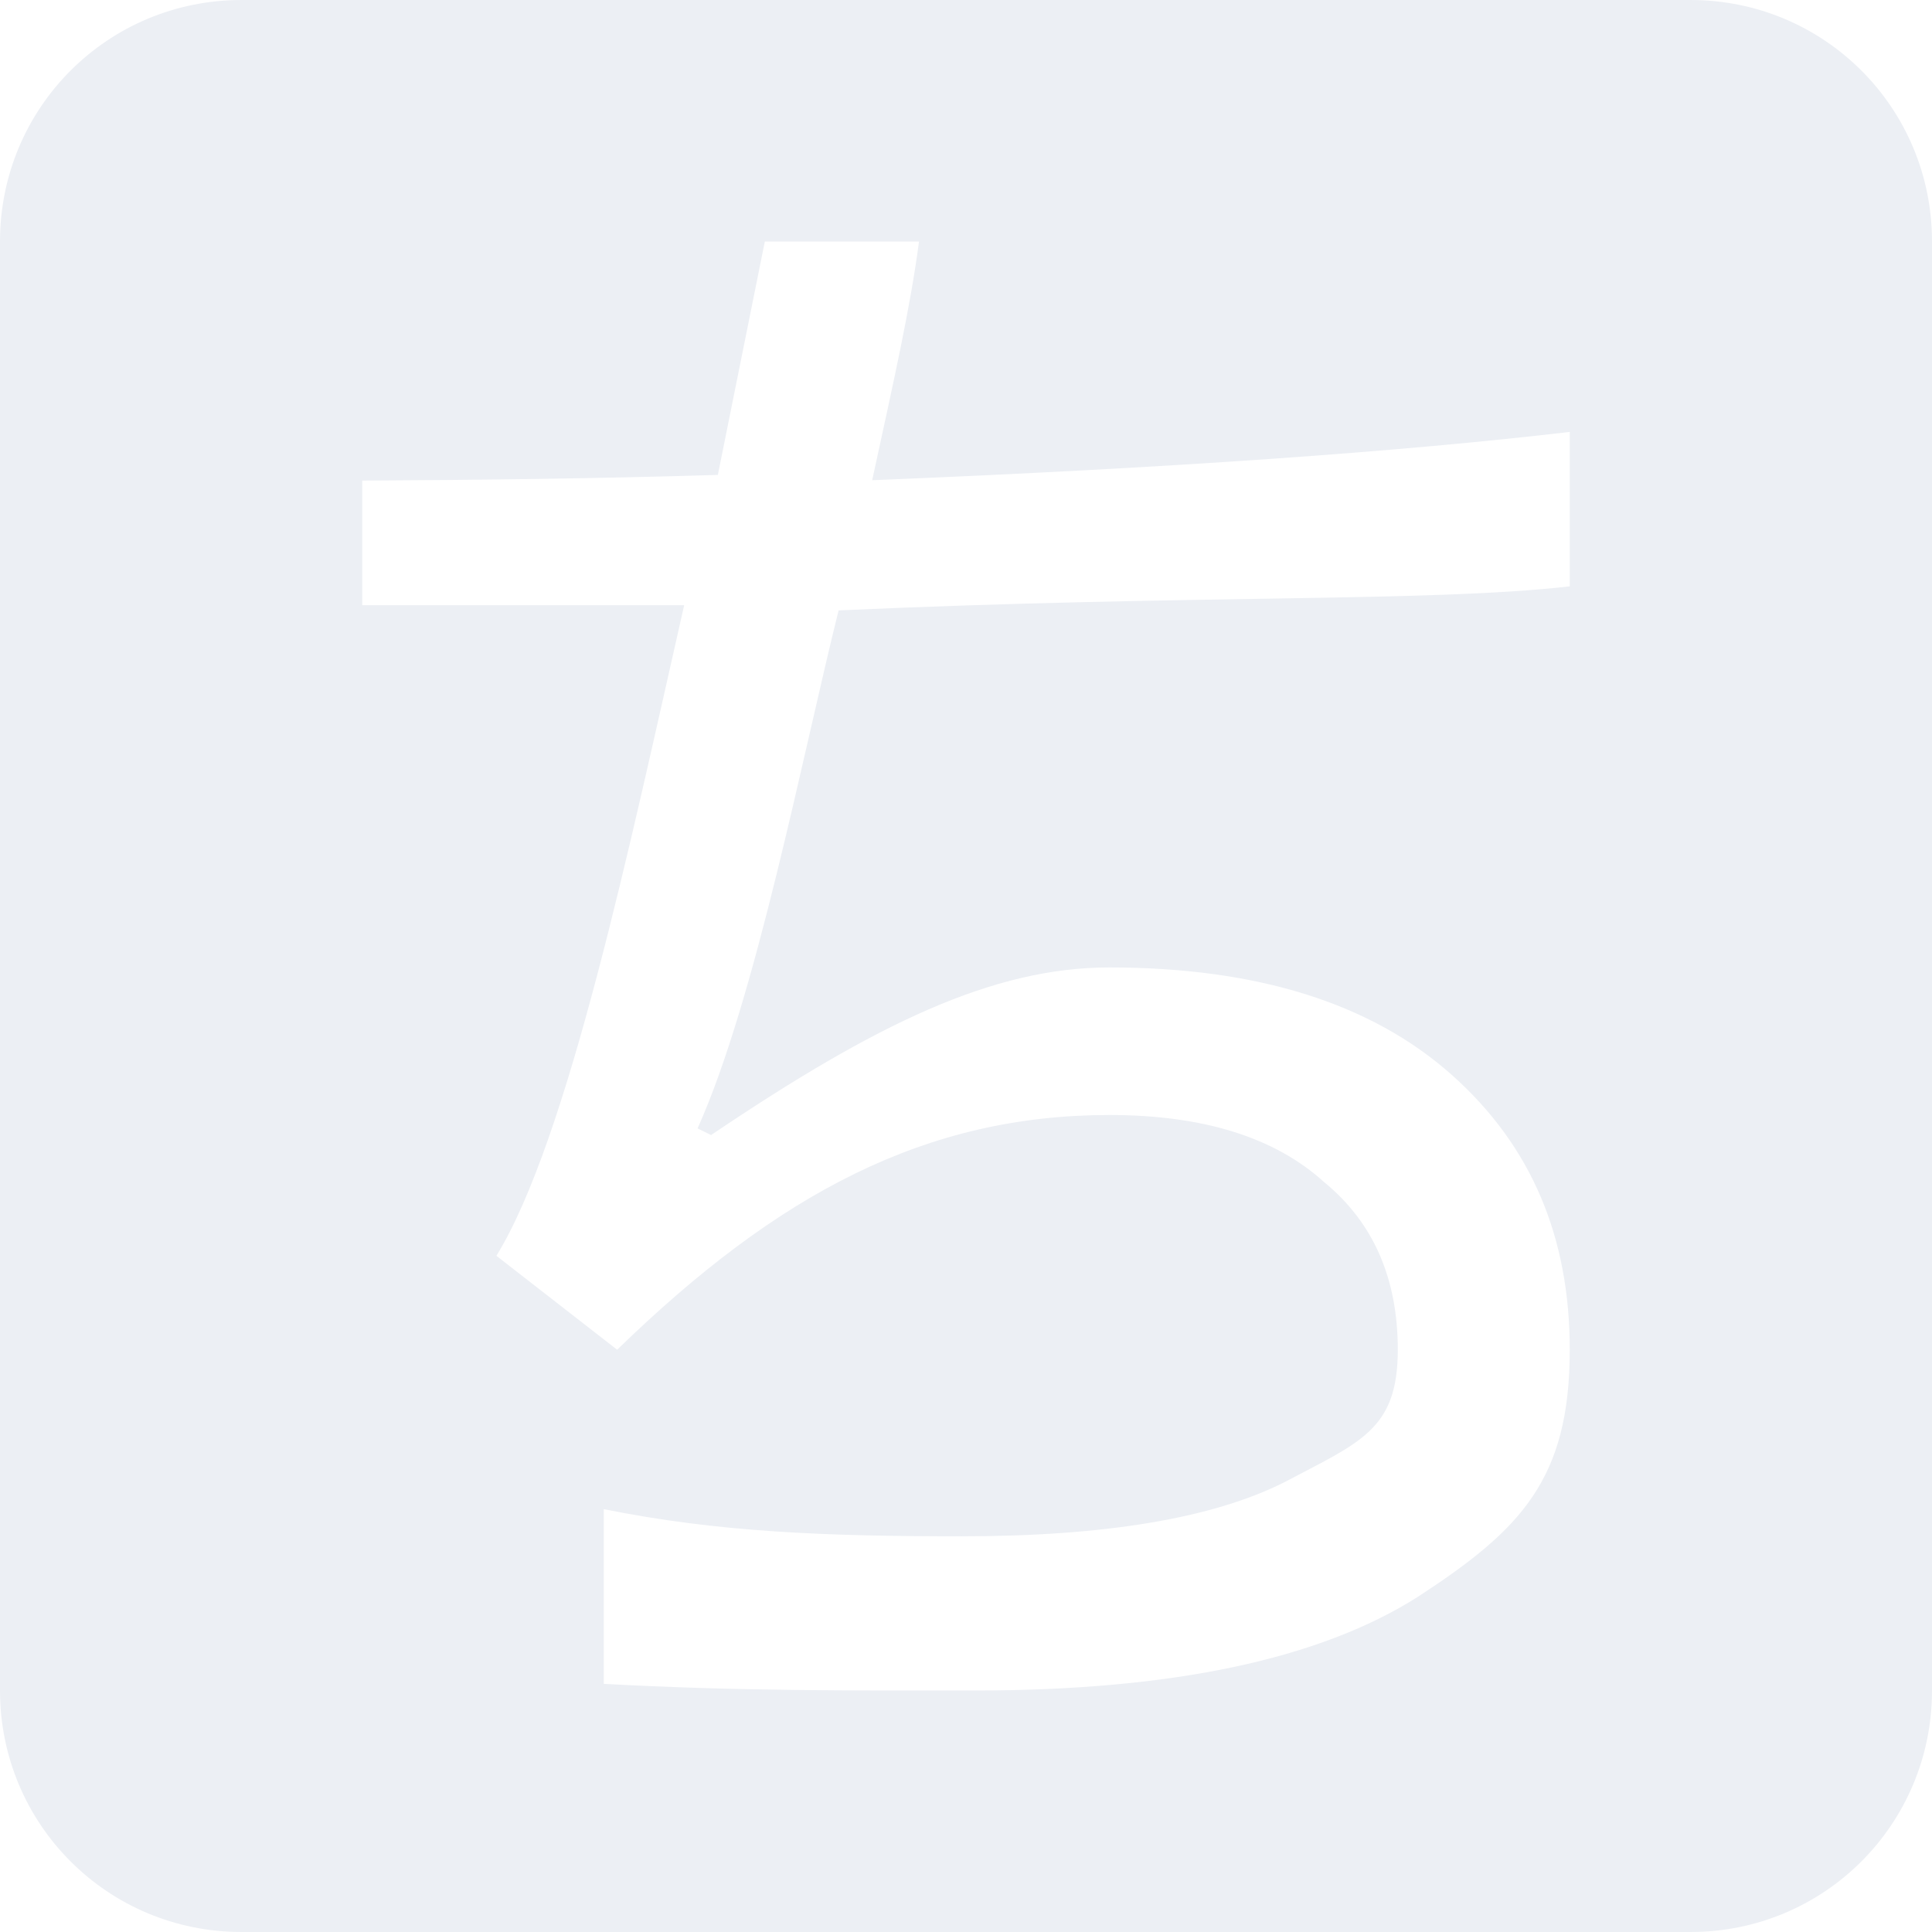
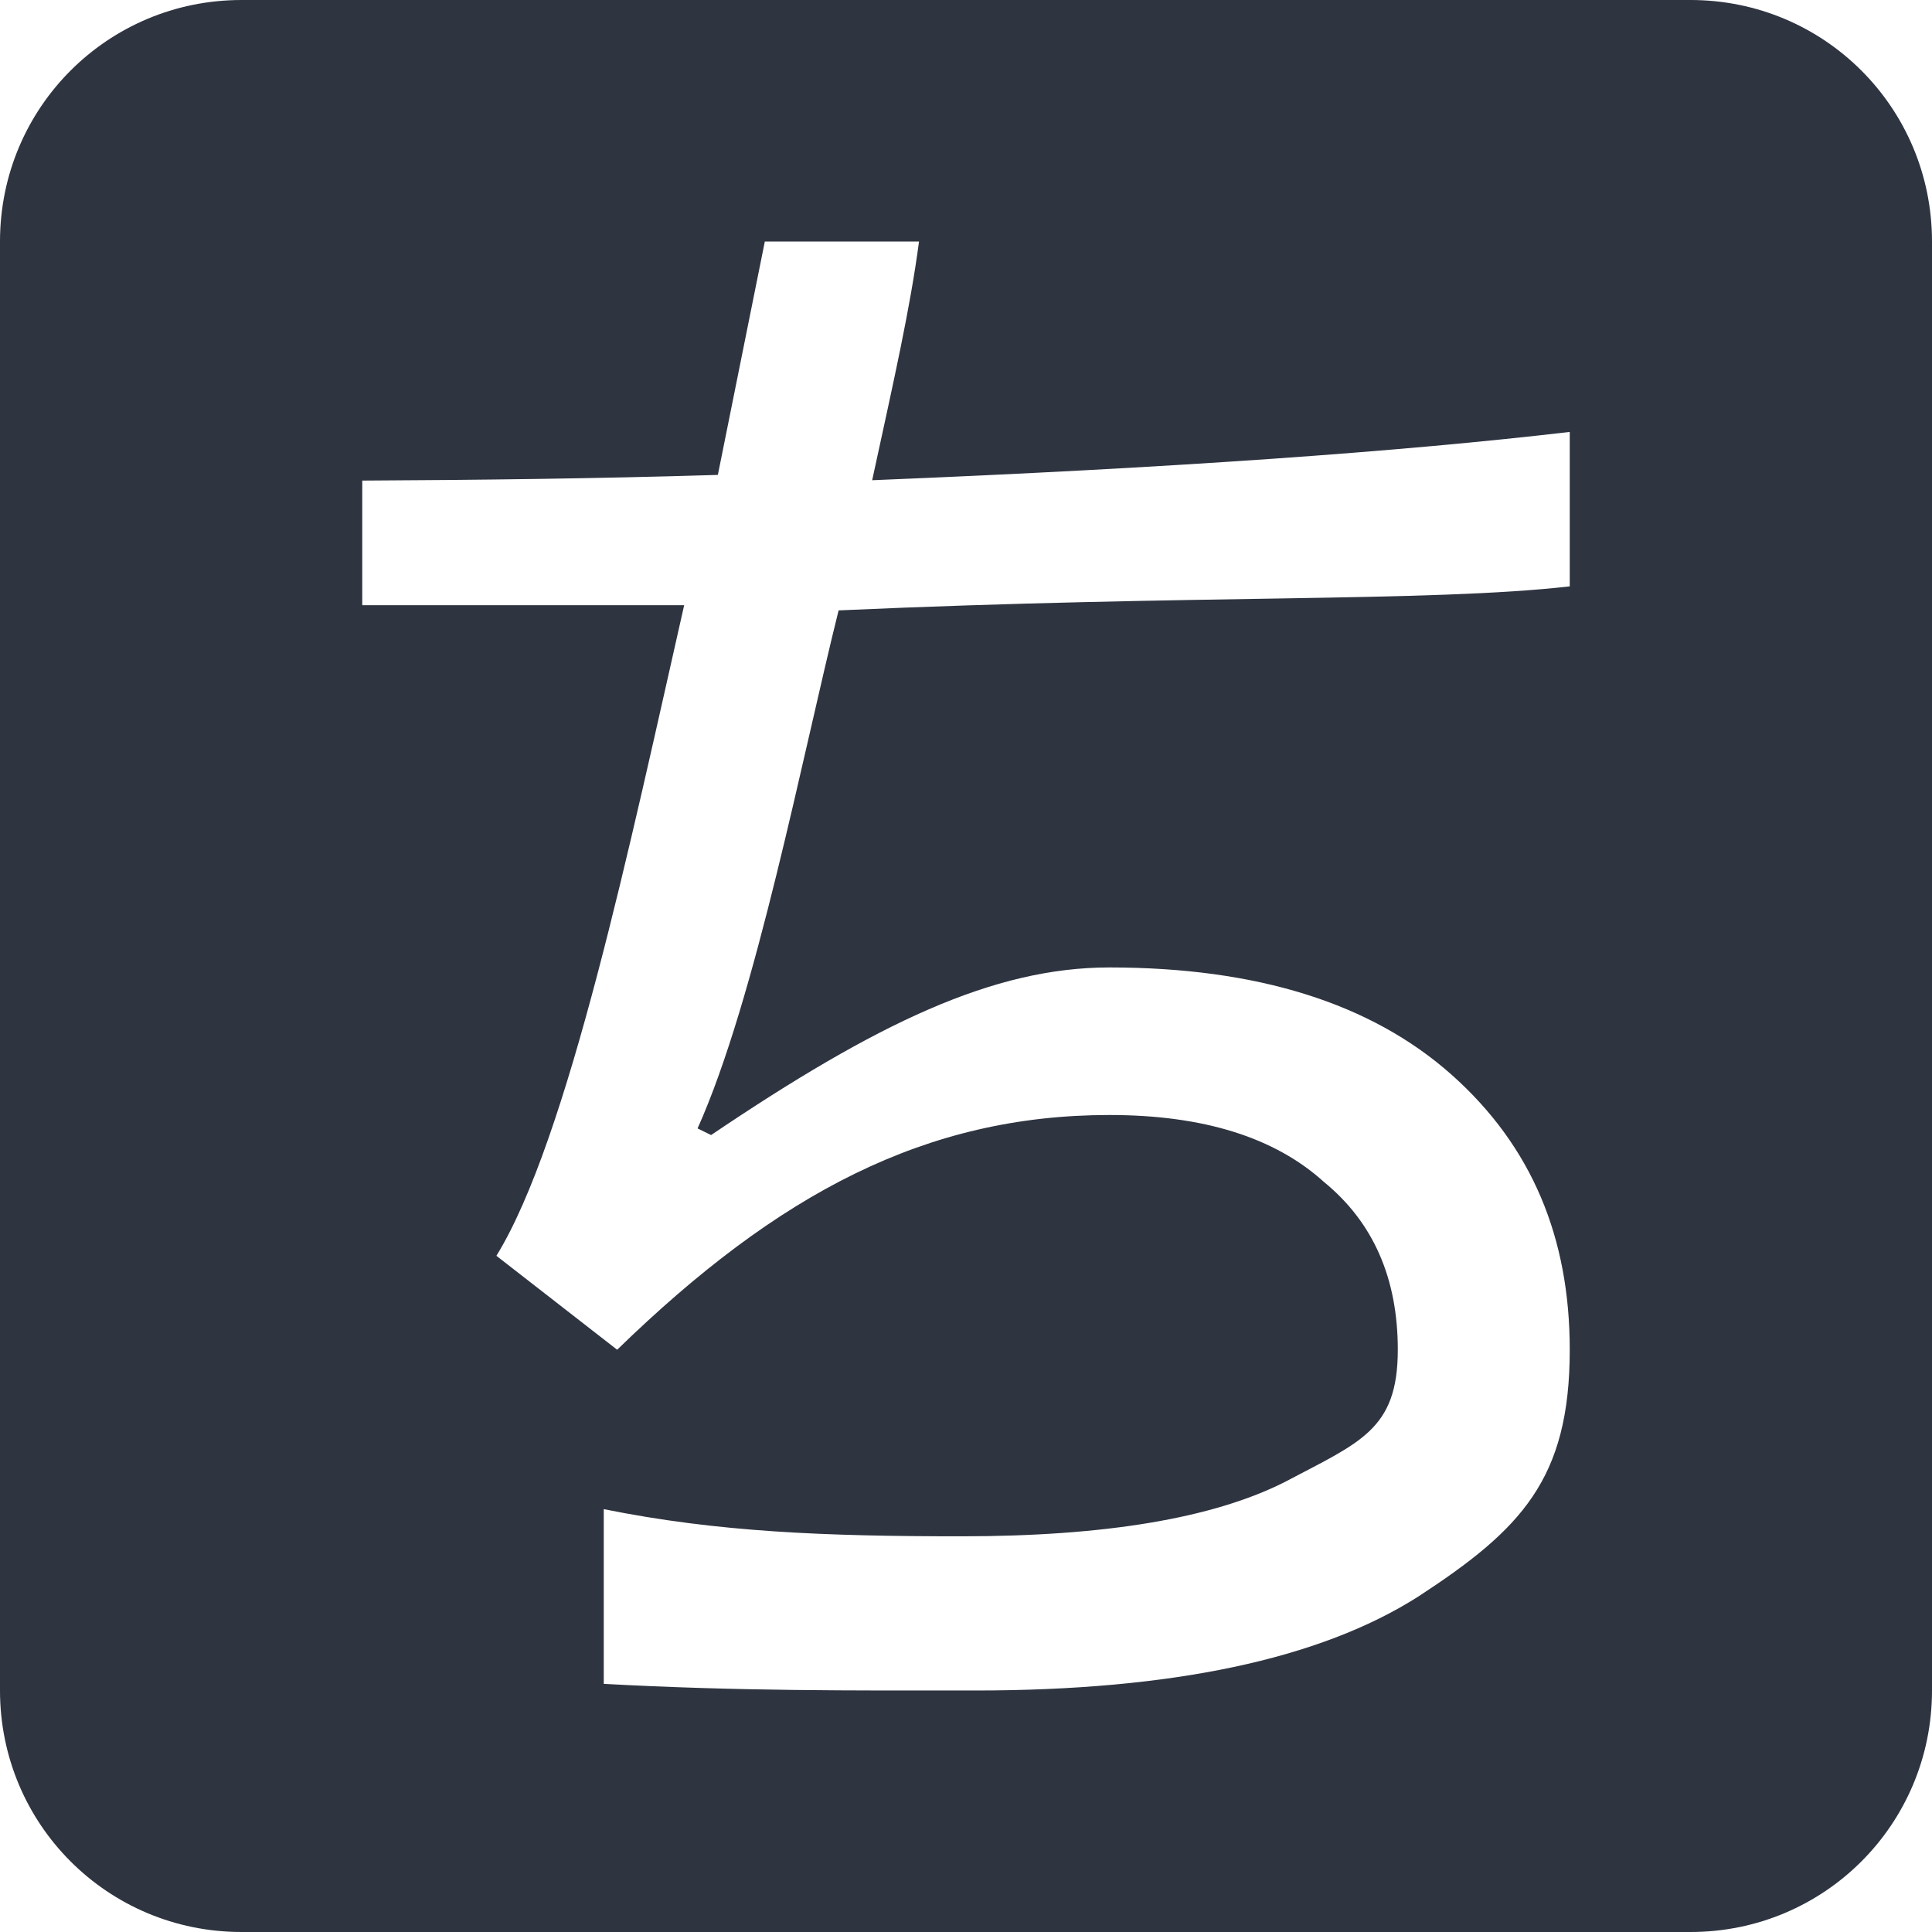
<svg xmlns="http://www.w3.org/2000/svg" width="16" height="16">
  <defs>
    <style id="current-color-scheme" type="text/css" />
  </defs>
-   <path d="M2 0C.892 0 0 .892 0 2v12c0 1.108.892 2 2 2h12c1.108 0 2-.892 2-2V2c0-1.108-.892-2-2-2zm4.334 2h1.277c-.074.556-.203 1.125-.388 1.977 2.507-.102 4.386-.237 5.777-.4v1.279c-1.168.133-3.095.066-6.055.199-.296 1.185-.686 3.217-1.168 4.29l.112.055c1.37-.925 2.336-1.388 3.298-1.388 1.223 0 2.168.296 2.834.888.667.593.979 1.352.979 2.278 0 1.074-.404 1.489-1.256 2.045-.815.518-2.038.777-3.668.777-1.022 0-1.957.006-3.076-.055v-1.447c.944.191 1.838.225 2.965.225 1.185 0 2.075-.149 2.668-.446.629-.333.943-.433.943-1.099 0-.593-.204-1.056-.611-1.389-.408-.37-1-.555-1.777-.555-1.519 0-2.743.647-4.077 1.944l-1-.778c.593-.962 1.11-3.425 1.555-5.388H3V3.98c.96-.005 1.932-.016 2.945-.047z" fill="currentColor" color="#eceff4ff" />
+   <path d="M2 0C.892 0 0 .892 0 2v12c0 1.108.892 2 2 2h12c1.108 0 2-.892 2-2V2c0-1.108-.892-2-2-2zm4.334 2h1.277c-.074.556-.203 1.125-.388 1.977 2.507-.102 4.386-.237 5.777-.4v1.279c-1.168.133-3.095.066-6.055.199-.296 1.185-.686 3.217-1.168 4.29l.112.055c1.37-.925 2.336-1.388 3.298-1.388 1.223 0 2.168.296 2.834.888.667.593.979 1.352.979 2.278 0 1.074-.404 1.489-1.256 2.045-.815.518-2.038.777-3.668.777-1.022 0-1.957.006-3.076-.055v-1.447c.944.191 1.838.225 2.965.225 1.185 0 2.075-.149 2.668-.446.629-.333.943-.433.943-1.099 0-.593-.204-1.056-.611-1.389-.408-.37-1-.555-1.777-.555-1.519 0-2.743.647-4.077 1.944l-1-.778c.593-.962 1.11-3.425 1.555-5.388H3V3.98c.96-.005 1.932-.016 2.945-.047z" fill="currentColor" color="#2e3440ff" />
</svg>
